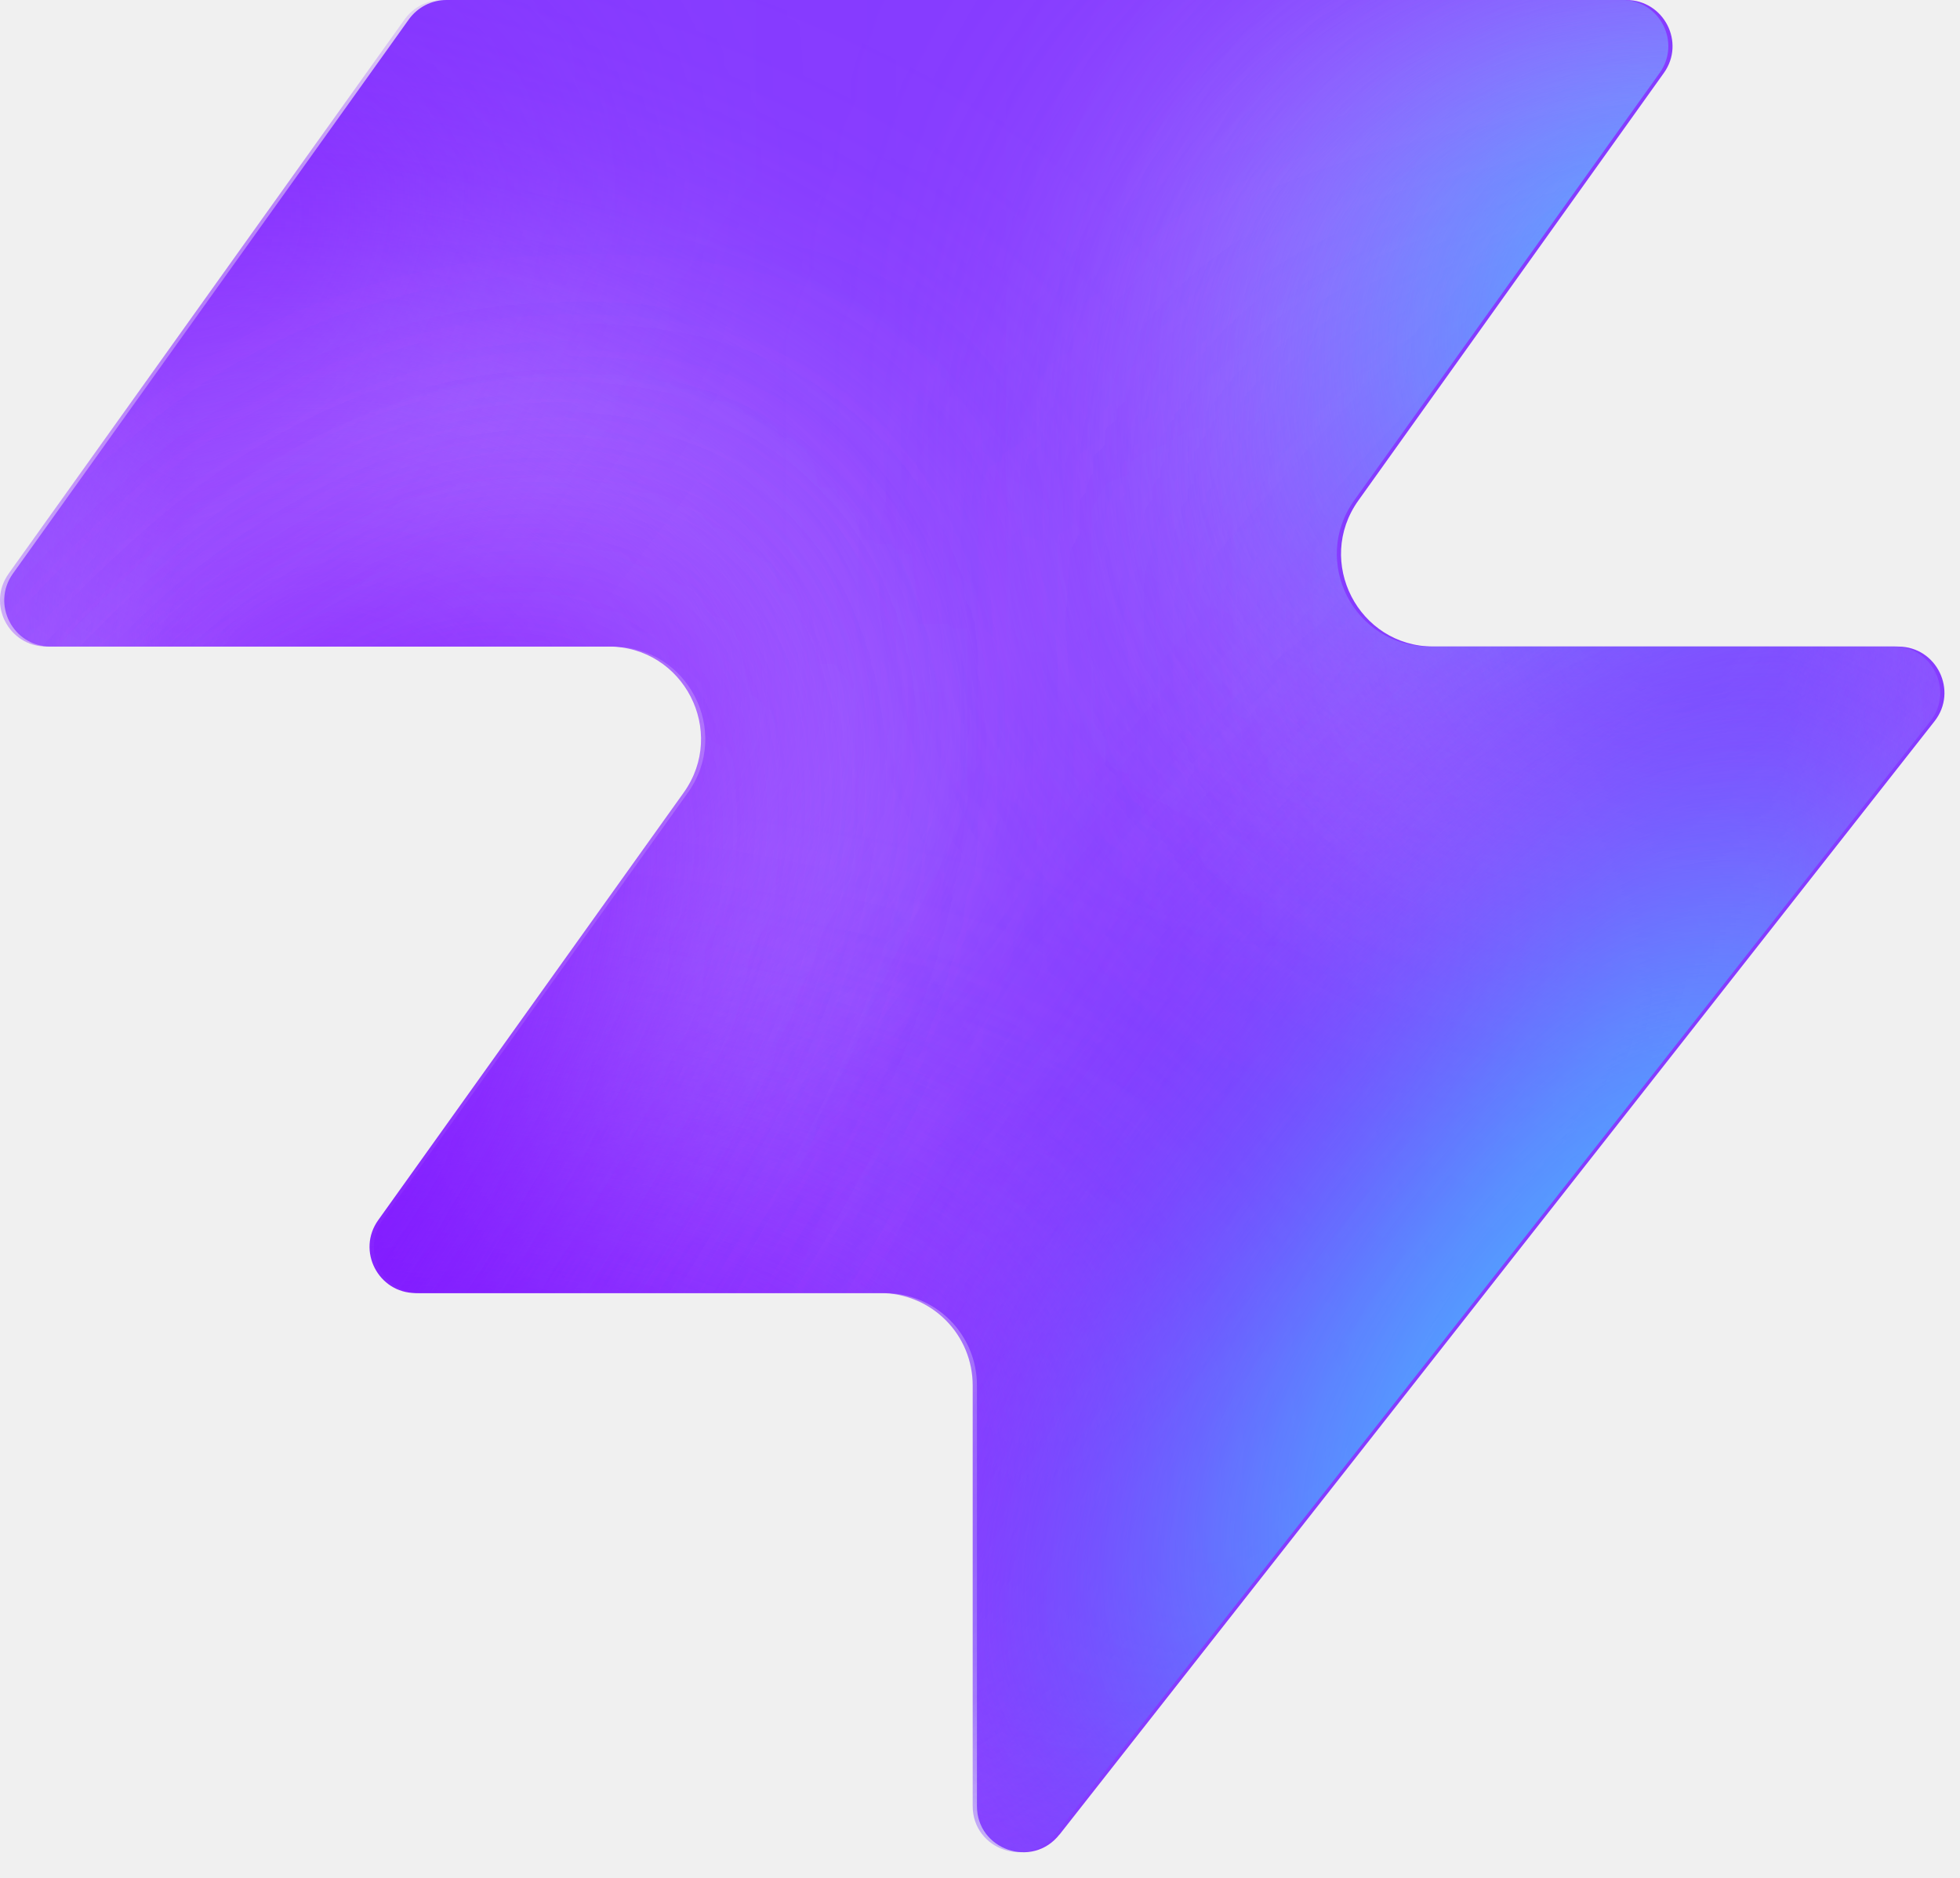
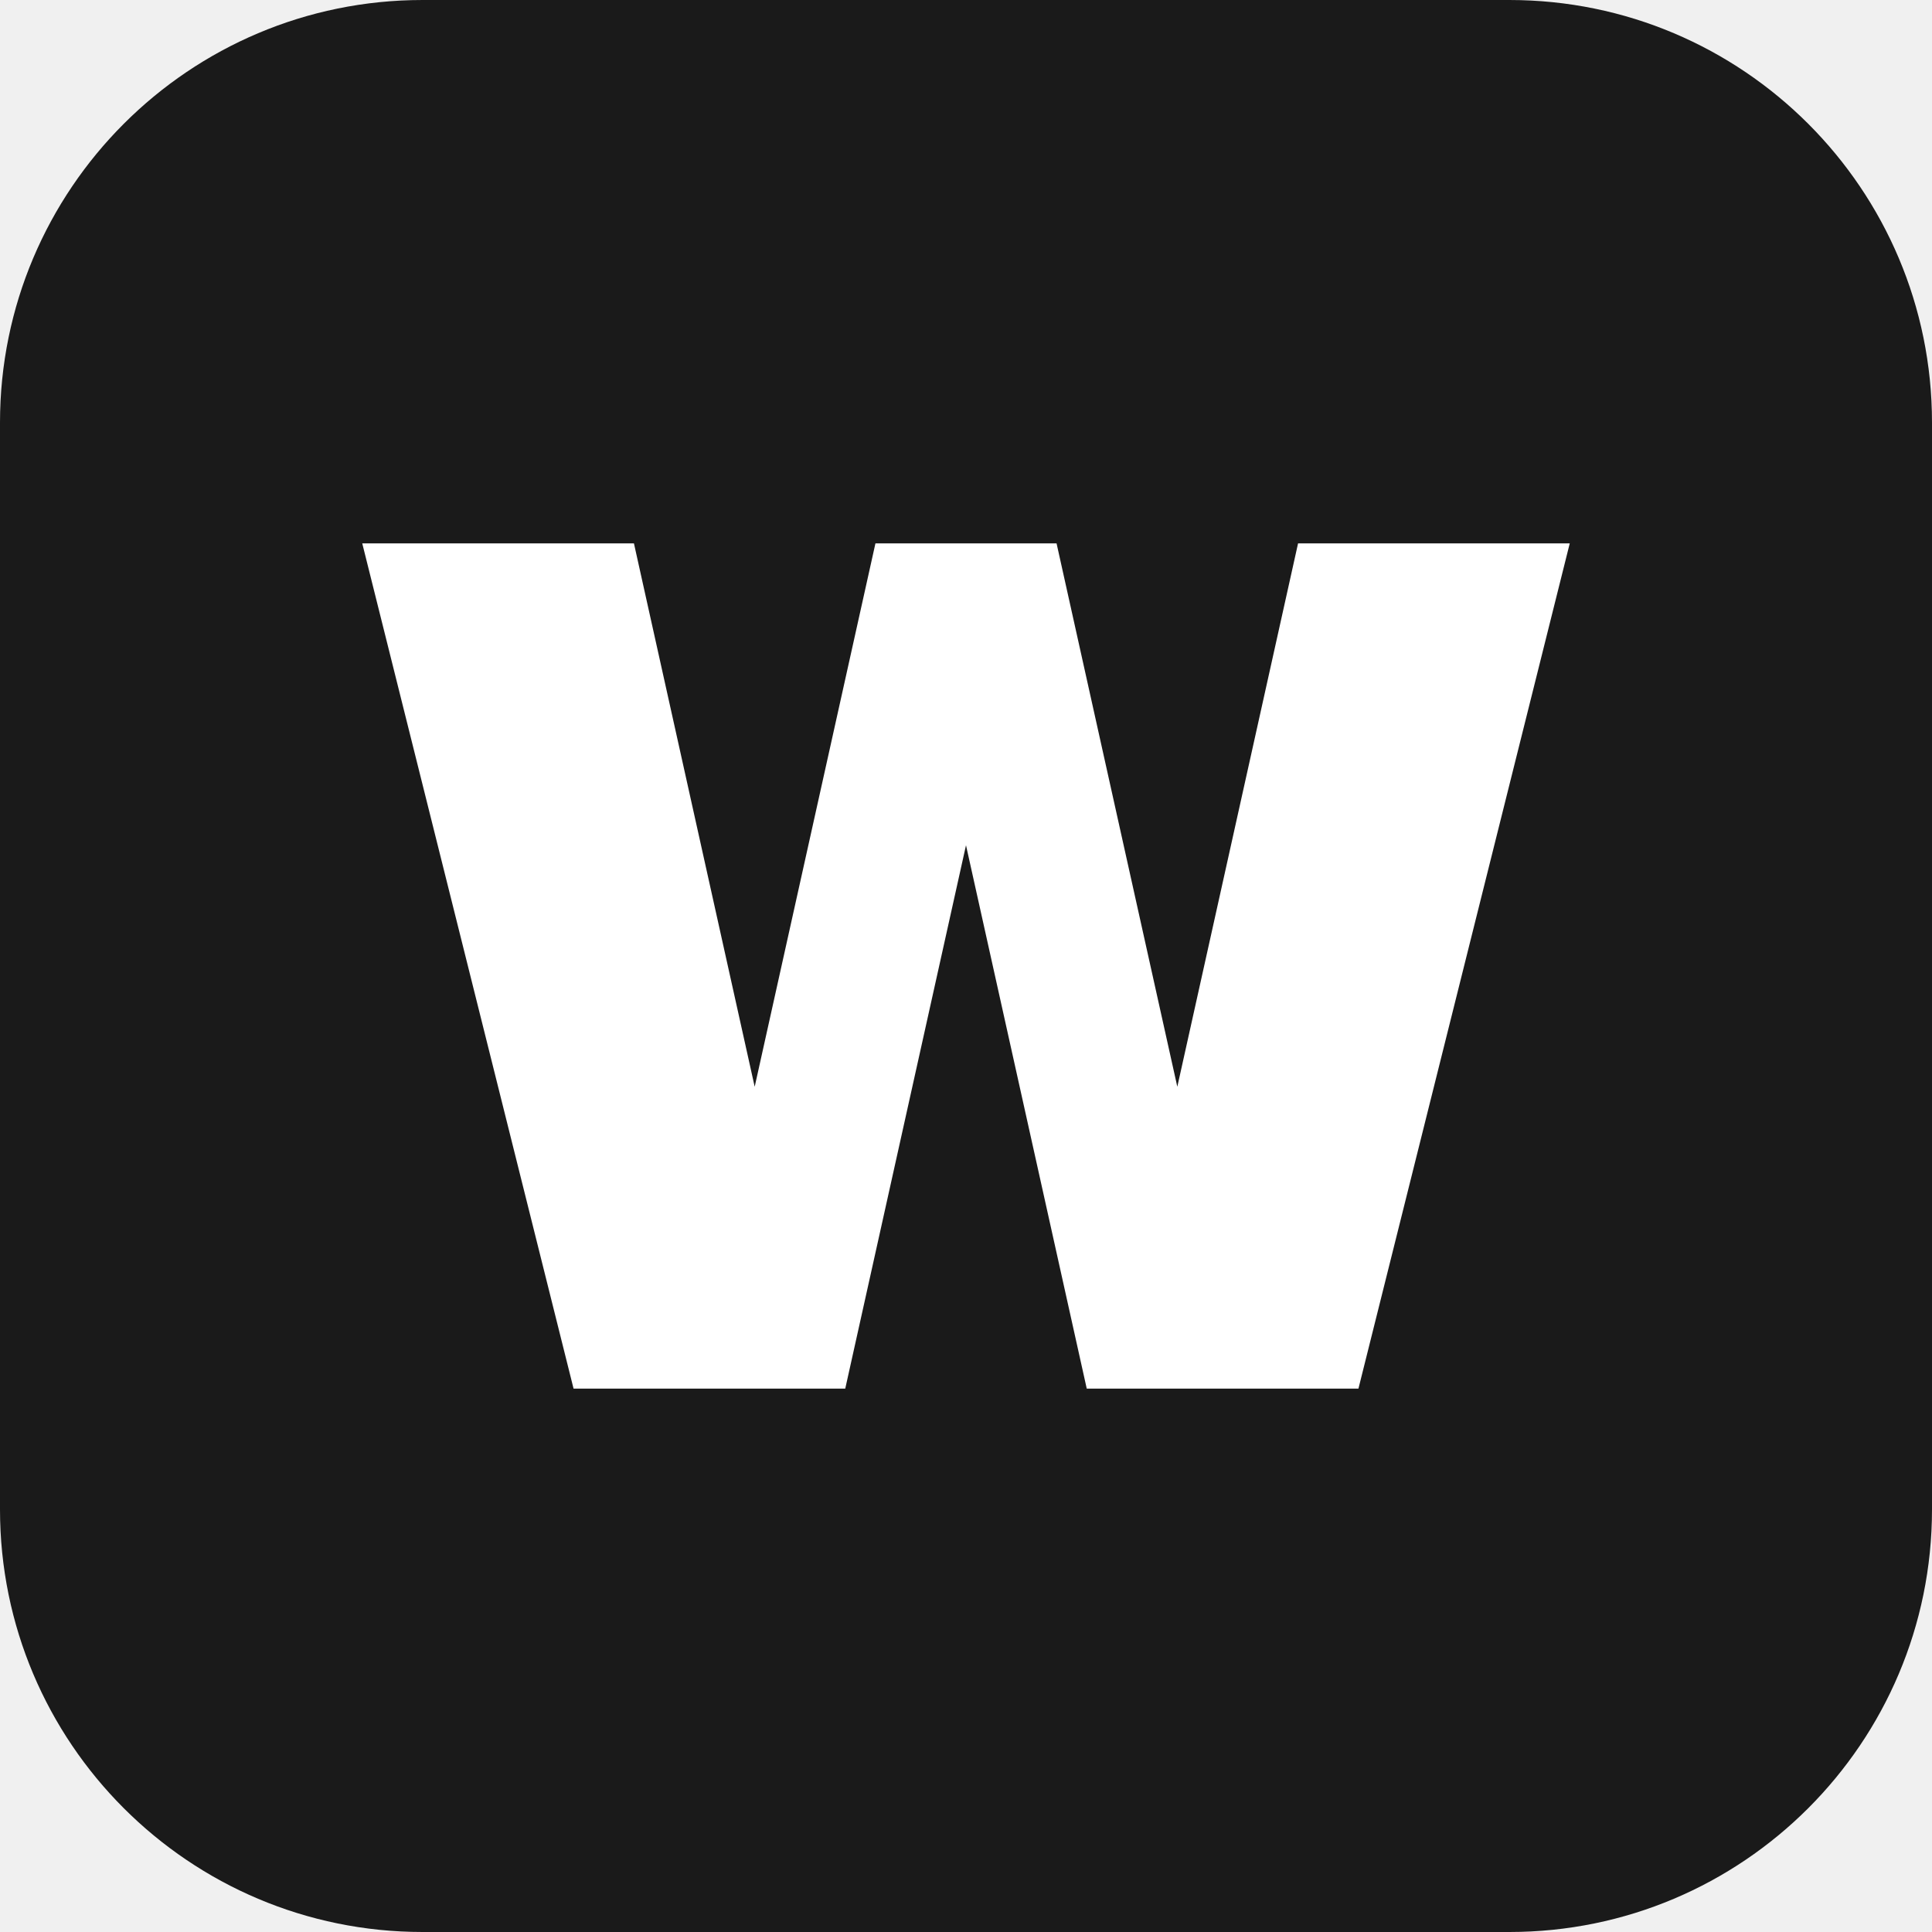
- <svg xmlns="http://www.w3.org/2000/svg" width="48" height="46" fill="none" viewBox="0 0 48 46">
-   <path fill="#863bff" d="M25.946 44.938c-.664.845-2.021.375-2.021-.698V33.937a2.26 2.26 0 0 0-2.262-2.262H10.287c-.92 0-1.456-1.04-.92-1.788l7.48-10.471c1.07-1.497 0-3.578-1.842-3.578H1.237c-.92 0-1.456-1.04-.92-1.788L10.013.474c.214-.297.556-.474.92-.474h28.894c.92 0 1.456 1.04.92 1.788l-7.48 10.471c-1.07 1.498 0 3.579 1.842 3.579h11.377c.943 0 1.473 1.088.89 1.83L25.947 44.94z" style="fill:#863bff;fill:color(display-p3 .525 .23 1);fill-opacity:1" />
-   <mask id="a" width="48" height="46" x="0" y="0" maskUnits="userSpaceOnUse" style="mask-type:alpha">
-     <path fill="#000" d="M25.842 44.938c-.664.844-2.021.375-2.021-.698V33.937a2.26 2.26 0 0 0-2.262-2.262H10.183c-.92 0-1.456-1.04-.92-1.788l7.48-10.471c1.07-1.498 0-3.579-1.842-3.579H1.133c-.92 0-1.456-1.04-.92-1.787L9.91.473c.214-.297.556-.474.92-.474h28.894c.92 0 1.456 1.04.92 1.788l-7.48 10.471c-1.07 1.498 0 3.578 1.842 3.578h11.377c.943 0 1.473 1.088.89 1.832L25.843 44.94z" style="fill:#000;fill-opacity:1" />
-   </mask>
-   <g mask="url(#a)">
-     <g filter="url(#b)">
-       <ellipse cx="5.508" cy="14.704" fill="#ede6ff" rx="5.508" ry="14.704" style="fill:#ede6ff;fill:color(display-p3 .927 .903 1);fill-opacity:1" transform="matrix(.00324 1 1 -.00324 -4.47 31.516)" />
-     </g>
-     <g filter="url(#c)">
-       <ellipse cx="10.399" cy="29.851" fill="#ede6ff" rx="10.399" ry="29.851" style="fill:#ede6ff;fill:color(display-p3 .927 .903 1);fill-opacity:1" transform="matrix(.00324 1 1 -.00324 -39.328 7.883)" />
-     </g>
-     <g filter="url(#d)">
-       <ellipse cx="5.508" cy="30.487" fill="#7e14ff" rx="5.508" ry="30.487" style="fill:#7e14ff;fill:color(display-p3 .492 .077 1);fill-opacity:1" transform="rotate(89.814 -25.913 -14.639)scale(1 -1)" />
-     </g>
-     <g filter="url(#e)">
-       <ellipse cx="5.508" cy="30.599" fill="#7e14ff" rx="5.508" ry="30.599" style="fill:#7e14ff;fill:color(display-p3 .492 .077 1);fill-opacity:1" transform="rotate(89.814 -32.644 -3.334)scale(1 -1)" />
-     </g>
-     <g filter="url(#f)">
-       <ellipse cx="5.508" cy="30.599" fill="#7e14ff" rx="5.508" ry="30.599" style="fill:#7e14ff;fill:color(display-p3 .492 .077 1);fill-opacity:1" transform="matrix(.00324 1 1 -.00324 -34.34 30.47)" />
-     </g>
-     <g filter="url(#g)">
-       <ellipse cx="14.072" cy="22.078" fill="#ede6ff" rx="14.072" ry="22.078" style="fill:#ede6ff;fill:color(display-p3 .927 .903 1);fill-opacity:1" transform="rotate(93.35 24.506 48.493)scale(-1 1)" />
-     </g>
-     <g filter="url(#h)">
-       <ellipse cx="3.47" cy="21.501" fill="#7e14ff" rx="3.47" ry="21.501" style="fill:#7e14ff;fill:color(display-p3 .492 .077 1);fill-opacity:1" transform="rotate(89.009 28.708 47.59)scale(-1 1)" />
-     </g>
-     <g filter="url(#i)">
-       <ellipse cx="3.47" cy="21.501" fill="#7e14ff" rx="3.47" ry="21.501" style="fill:#7e14ff;fill:color(display-p3 .492 .077 1);fill-opacity:1" transform="rotate(89.009 28.708 47.59)scale(-1 1)" />
-     </g>
-     <g filter="url(#j)">
-       <ellipse cx=".387" cy="8.972" fill="#7e14ff" rx="4.407" ry="29.108" style="fill:#7e14ff;fill:color(display-p3 .492 .077 1);fill-opacity:1" transform="rotate(39.51 .387 8.972)" />
-     </g>
-     <g filter="url(#k)">
-       <ellipse cx="47.523" cy="-6.092" fill="#7e14ff" rx="4.407" ry="29.108" style="fill:#7e14ff;fill:color(display-p3 .492 .077 1);fill-opacity:1" transform="rotate(37.892 47.523 -6.092)" />
-     </g>
-     <g filter="url(#l)">
-       <ellipse cx="41.412" cy="6.333" fill="#47bfff" rx="5.971" ry="9.665" style="fill:#47bfff;fill:color(display-p3 .28 .748 1);fill-opacity:1" transform="rotate(37.892 41.412 6.333)" />
-     </g>
-     <g filter="url(#m)">
-       <ellipse cx="-1.879" cy="38.332" fill="#7e14ff" rx="4.407" ry="29.108" style="fill:#7e14ff;fill:color(display-p3 .492 .077 1);fill-opacity:1" transform="rotate(37.892 -1.88 38.332)" />
-     </g>
-     <g filter="url(#n)">
-       <ellipse cx="-1.879" cy="38.332" fill="#7e14ff" rx="4.407" ry="29.108" style="fill:#7e14ff;fill:color(display-p3 .492 .077 1);fill-opacity:1" transform="rotate(37.892 -1.88 38.332)" />
-     </g>
-     <g filter="url(#o)">
-       <ellipse cx="35.651" cy="29.907" fill="#7e14ff" rx="4.407" ry="29.108" style="fill:#7e14ff;fill:color(display-p3 .492 .077 1);fill-opacity:1" transform="rotate(37.892 35.651 29.907)" />
-     </g>
-     <g filter="url(#p)">
-       <ellipse cx="38.418" cy="32.4" fill="#47bfff" rx="5.971" ry="15.297" style="fill:#47bfff;fill:color(display-p3 .28 .748 1);fill-opacity:1" transform="rotate(37.892 38.418 32.4)" />
-     </g>
-   </g>
-   <defs>
-     <filter id="b" width="60.045" height="41.654" x="-19.77" y="16.149" color-interpolation-filters="sRGB" filterUnits="userSpaceOnUse">
-       <feFlood flood-opacity="0" result="BackgroundImageFix" />
-       <feBlend in="SourceGraphic" in2="BackgroundImageFix" result="shape" />
-       <feGaussianBlur result="effect1_foregroundBlur_2002_17158" stdDeviation="7.659" />
-     </filter>
-     <filter id="c" width="90.34" height="51.437" x="-54.613" y="-7.533" color-interpolation-filters="sRGB" filterUnits="userSpaceOnUse">
-       <feFlood flood-opacity="0" result="BackgroundImageFix" />
-       <feBlend in="SourceGraphic" in2="BackgroundImageFix" result="shape" />
-       <feGaussianBlur result="effect1_foregroundBlur_2002_17158" stdDeviation="7.659" />
-     </filter>
-     <filter id="d" width="79.355" height="29.4" x="-49.64" y="2.03" color-interpolation-filters="sRGB" filterUnits="userSpaceOnUse">
-       <feFlood flood-opacity="0" result="BackgroundImageFix" />
-       <feBlend in="SourceGraphic" in2="BackgroundImageFix" result="shape" />
-       <feGaussianBlur result="effect1_foregroundBlur_2002_17158" stdDeviation="4.596" />
-     </filter>
-     <filter id="e" width="79.579" height="29.4" x="-45.045" y="20.029" color-interpolation-filters="sRGB" filterUnits="userSpaceOnUse">
-       <feFlood flood-opacity="0" result="BackgroundImageFix" />
-       <feBlend in="SourceGraphic" in2="BackgroundImageFix" result="shape" />
-       <feGaussianBlur result="effect1_foregroundBlur_2002_17158" stdDeviation="4.596" />
-     </filter>
-     <filter id="f" width="79.579" height="29.4" x="-43.513" y="21.178" color-interpolation-filters="sRGB" filterUnits="userSpaceOnUse">
-       <feFlood flood-opacity="0" result="BackgroundImageFix" />
-       <feBlend in="SourceGraphic" in2="BackgroundImageFix" result="shape" />
-       <feGaussianBlur result="effect1_foregroundBlur_2002_17158" stdDeviation="4.596" />
-     </filter>
-     <filter id="g" width="74.749" height="58.852" x="15.756" y="-17.901" color-interpolation-filters="sRGB" filterUnits="userSpaceOnUse">
-       <feFlood flood-opacity="0" result="BackgroundImageFix" />
-       <feBlend in="SourceGraphic" in2="BackgroundImageFix" result="shape" />
-       <feGaussianBlur result="effect1_foregroundBlur_2002_17158" stdDeviation="7.659" />
-     </filter>
-     <filter id="h" width="61.377" height="25.362" x="23.548" y="2.284" color-interpolation-filters="sRGB" filterUnits="userSpaceOnUse">
-       <feFlood flood-opacity="0" result="BackgroundImageFix" />
-       <feBlend in="SourceGraphic" in2="BackgroundImageFix" result="shape" />
-       <feGaussianBlur result="effect1_foregroundBlur_2002_17158" stdDeviation="4.596" />
-     </filter>
-     <filter id="i" width="61.377" height="25.362" x="23.548" y="2.284" color-interpolation-filters="sRGB" filterUnits="userSpaceOnUse">
-       <feFlood flood-opacity="0" result="BackgroundImageFix" />
-       <feBlend in="SourceGraphic" in2="BackgroundImageFix" result="shape" />
-       <feGaussianBlur result="effect1_foregroundBlur_2002_17158" stdDeviation="4.596" />
-     </filter>
-     <filter id="j" width="56.045" height="63.649" x="-27.636" y="-22.853" color-interpolation-filters="sRGB" filterUnits="userSpaceOnUse">
-       <feFlood flood-opacity="0" result="BackgroundImageFix" />
-       <feBlend in="SourceGraphic" in2="BackgroundImageFix" result="shape" />
-       <feGaussianBlur result="effect1_foregroundBlur_2002_17158" stdDeviation="4.596" />
-     </filter>
-     <filter id="k" width="54.814" height="64.646" x="20.116" y="-38.415" color-interpolation-filters="sRGB" filterUnits="userSpaceOnUse">
-       <feFlood flood-opacity="0" result="BackgroundImageFix" />
-       <feBlend in="SourceGraphic" in2="BackgroundImageFix" result="shape" />
-       <feGaussianBlur result="effect1_foregroundBlur_2002_17158" stdDeviation="4.596" />
-     </filter>
-     <filter id="l" width="33.541" height="35.313" x="24.641" y="-11.323" color-interpolation-filters="sRGB" filterUnits="userSpaceOnUse">
-       <feFlood flood-opacity="0" result="BackgroundImageFix" />
-       <feBlend in="SourceGraphic" in2="BackgroundImageFix" result="shape" />
-       <feGaussianBlur result="effect1_foregroundBlur_2002_17158" stdDeviation="4.596" />
-     </filter>
-     <filter id="m" width="54.814" height="64.646" x="-29.286" y="6.009" color-interpolation-filters="sRGB" filterUnits="userSpaceOnUse">
-       <feFlood flood-opacity="0" result="BackgroundImageFix" />
-       <feBlend in="SourceGraphic" in2="BackgroundImageFix" result="shape" />
-       <feGaussianBlur result="effect1_foregroundBlur_2002_17158" stdDeviation="4.596" />
-     </filter>
-     <filter id="n" width="54.814" height="64.646" x="-29.286" y="6.009" color-interpolation-filters="sRGB" filterUnits="userSpaceOnUse">
-       <feFlood flood-opacity="0" result="BackgroundImageFix" />
-       <feBlend in="SourceGraphic" in2="BackgroundImageFix" result="shape" />
-       <feGaussianBlur result="effect1_foregroundBlur_2002_17158" stdDeviation="4.596" />
-     </filter>
-     <filter id="o" width="54.814" height="64.646" x="8.244" y="-2.416" color-interpolation-filters="sRGB" filterUnits="userSpaceOnUse">
-       <feFlood flood-opacity="0" result="BackgroundImageFix" />
-       <feBlend in="SourceGraphic" in2="BackgroundImageFix" result="shape" />
-       <feGaussianBlur result="effect1_foregroundBlur_2002_17158" stdDeviation="4.596" />
-     </filter>
-     <filter id="p" width="39.409" height="43.623" x="18.713" y="10.588" color-interpolation-filters="sRGB" filterUnits="userSpaceOnUse">
-       <feFlood flood-opacity="0" result="BackgroundImageFix" />
-       <feBlend in="SourceGraphic" in2="BackgroundImageFix" result="shape" />
-       <feGaussianBlur result="effect1_foregroundBlur_2002_17158" stdDeviation="4.596" />
-     </filter>
-   </defs>
+ <svg xmlns="http://www.w3.org/2000/svg" viewBox="0 0 64 64" fill="none">
+   <rect width="64" height="64" rx="14" fill="#1a1a1a" />
+   <path d="M12 18L19 46H28L32 28L36 46H45L52 18H43L39 36L35 18H29L25 36L21 18H12Z" fill="#ffffff" />
</svg>
